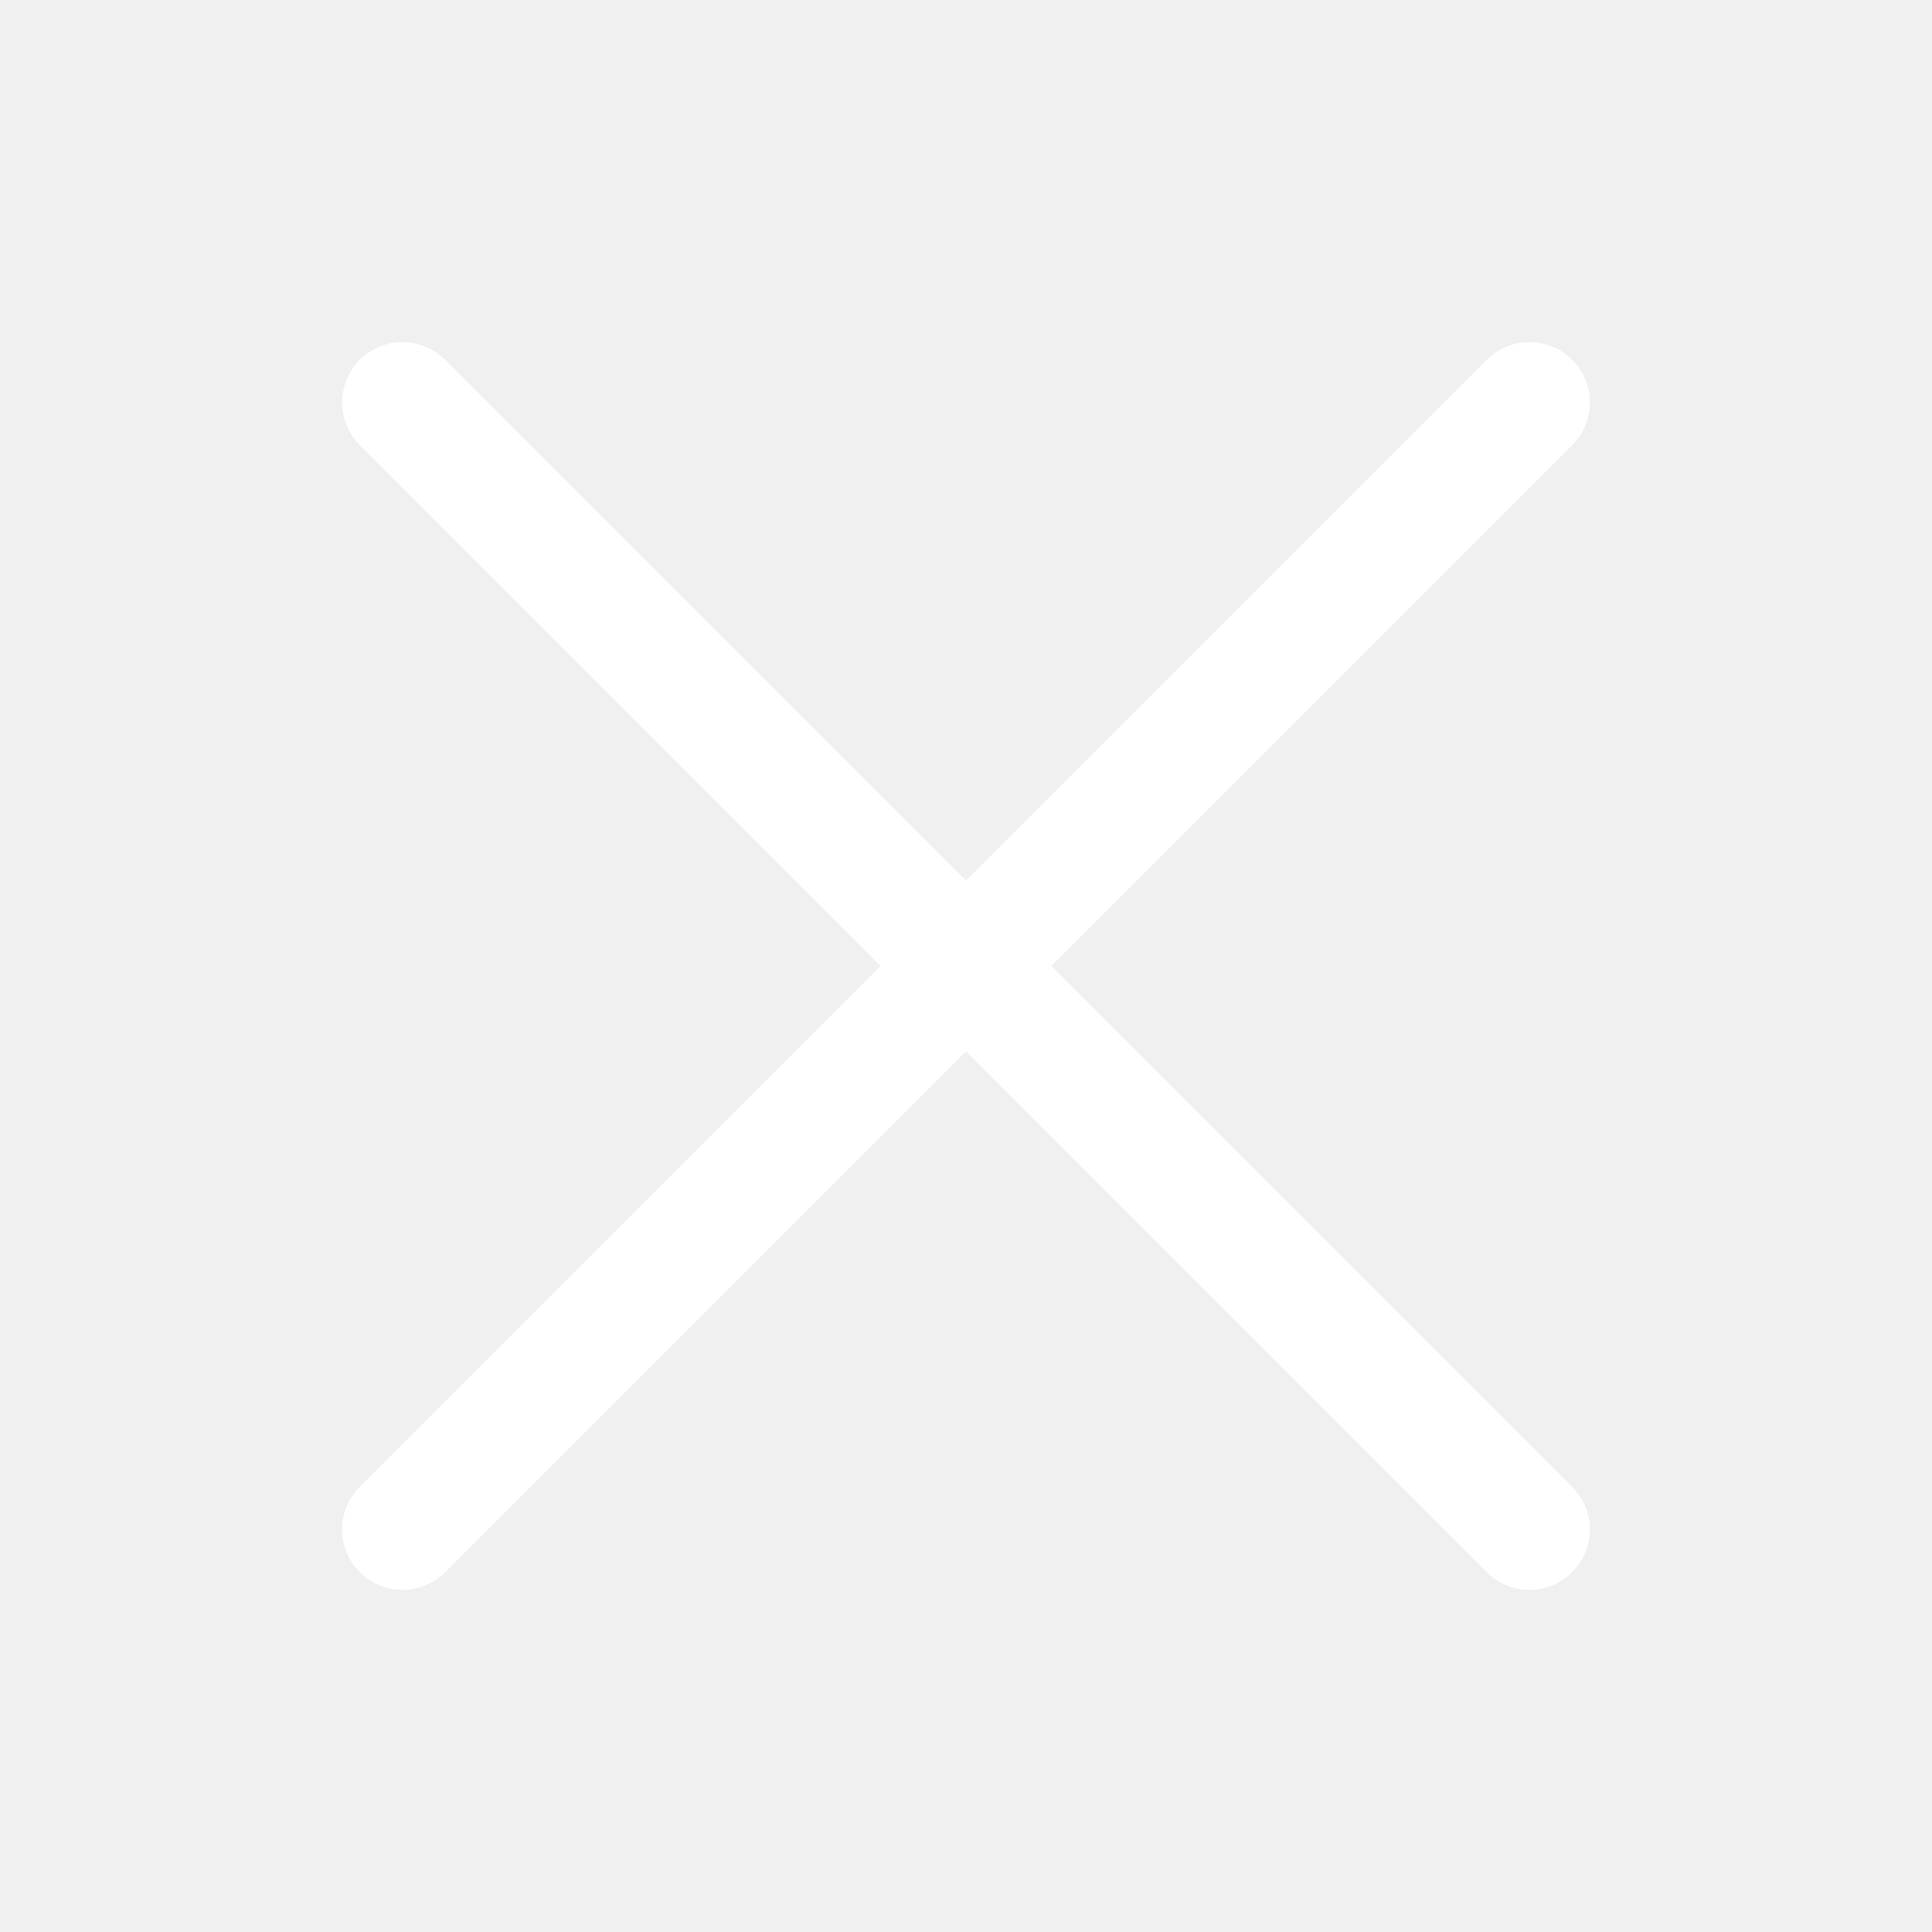
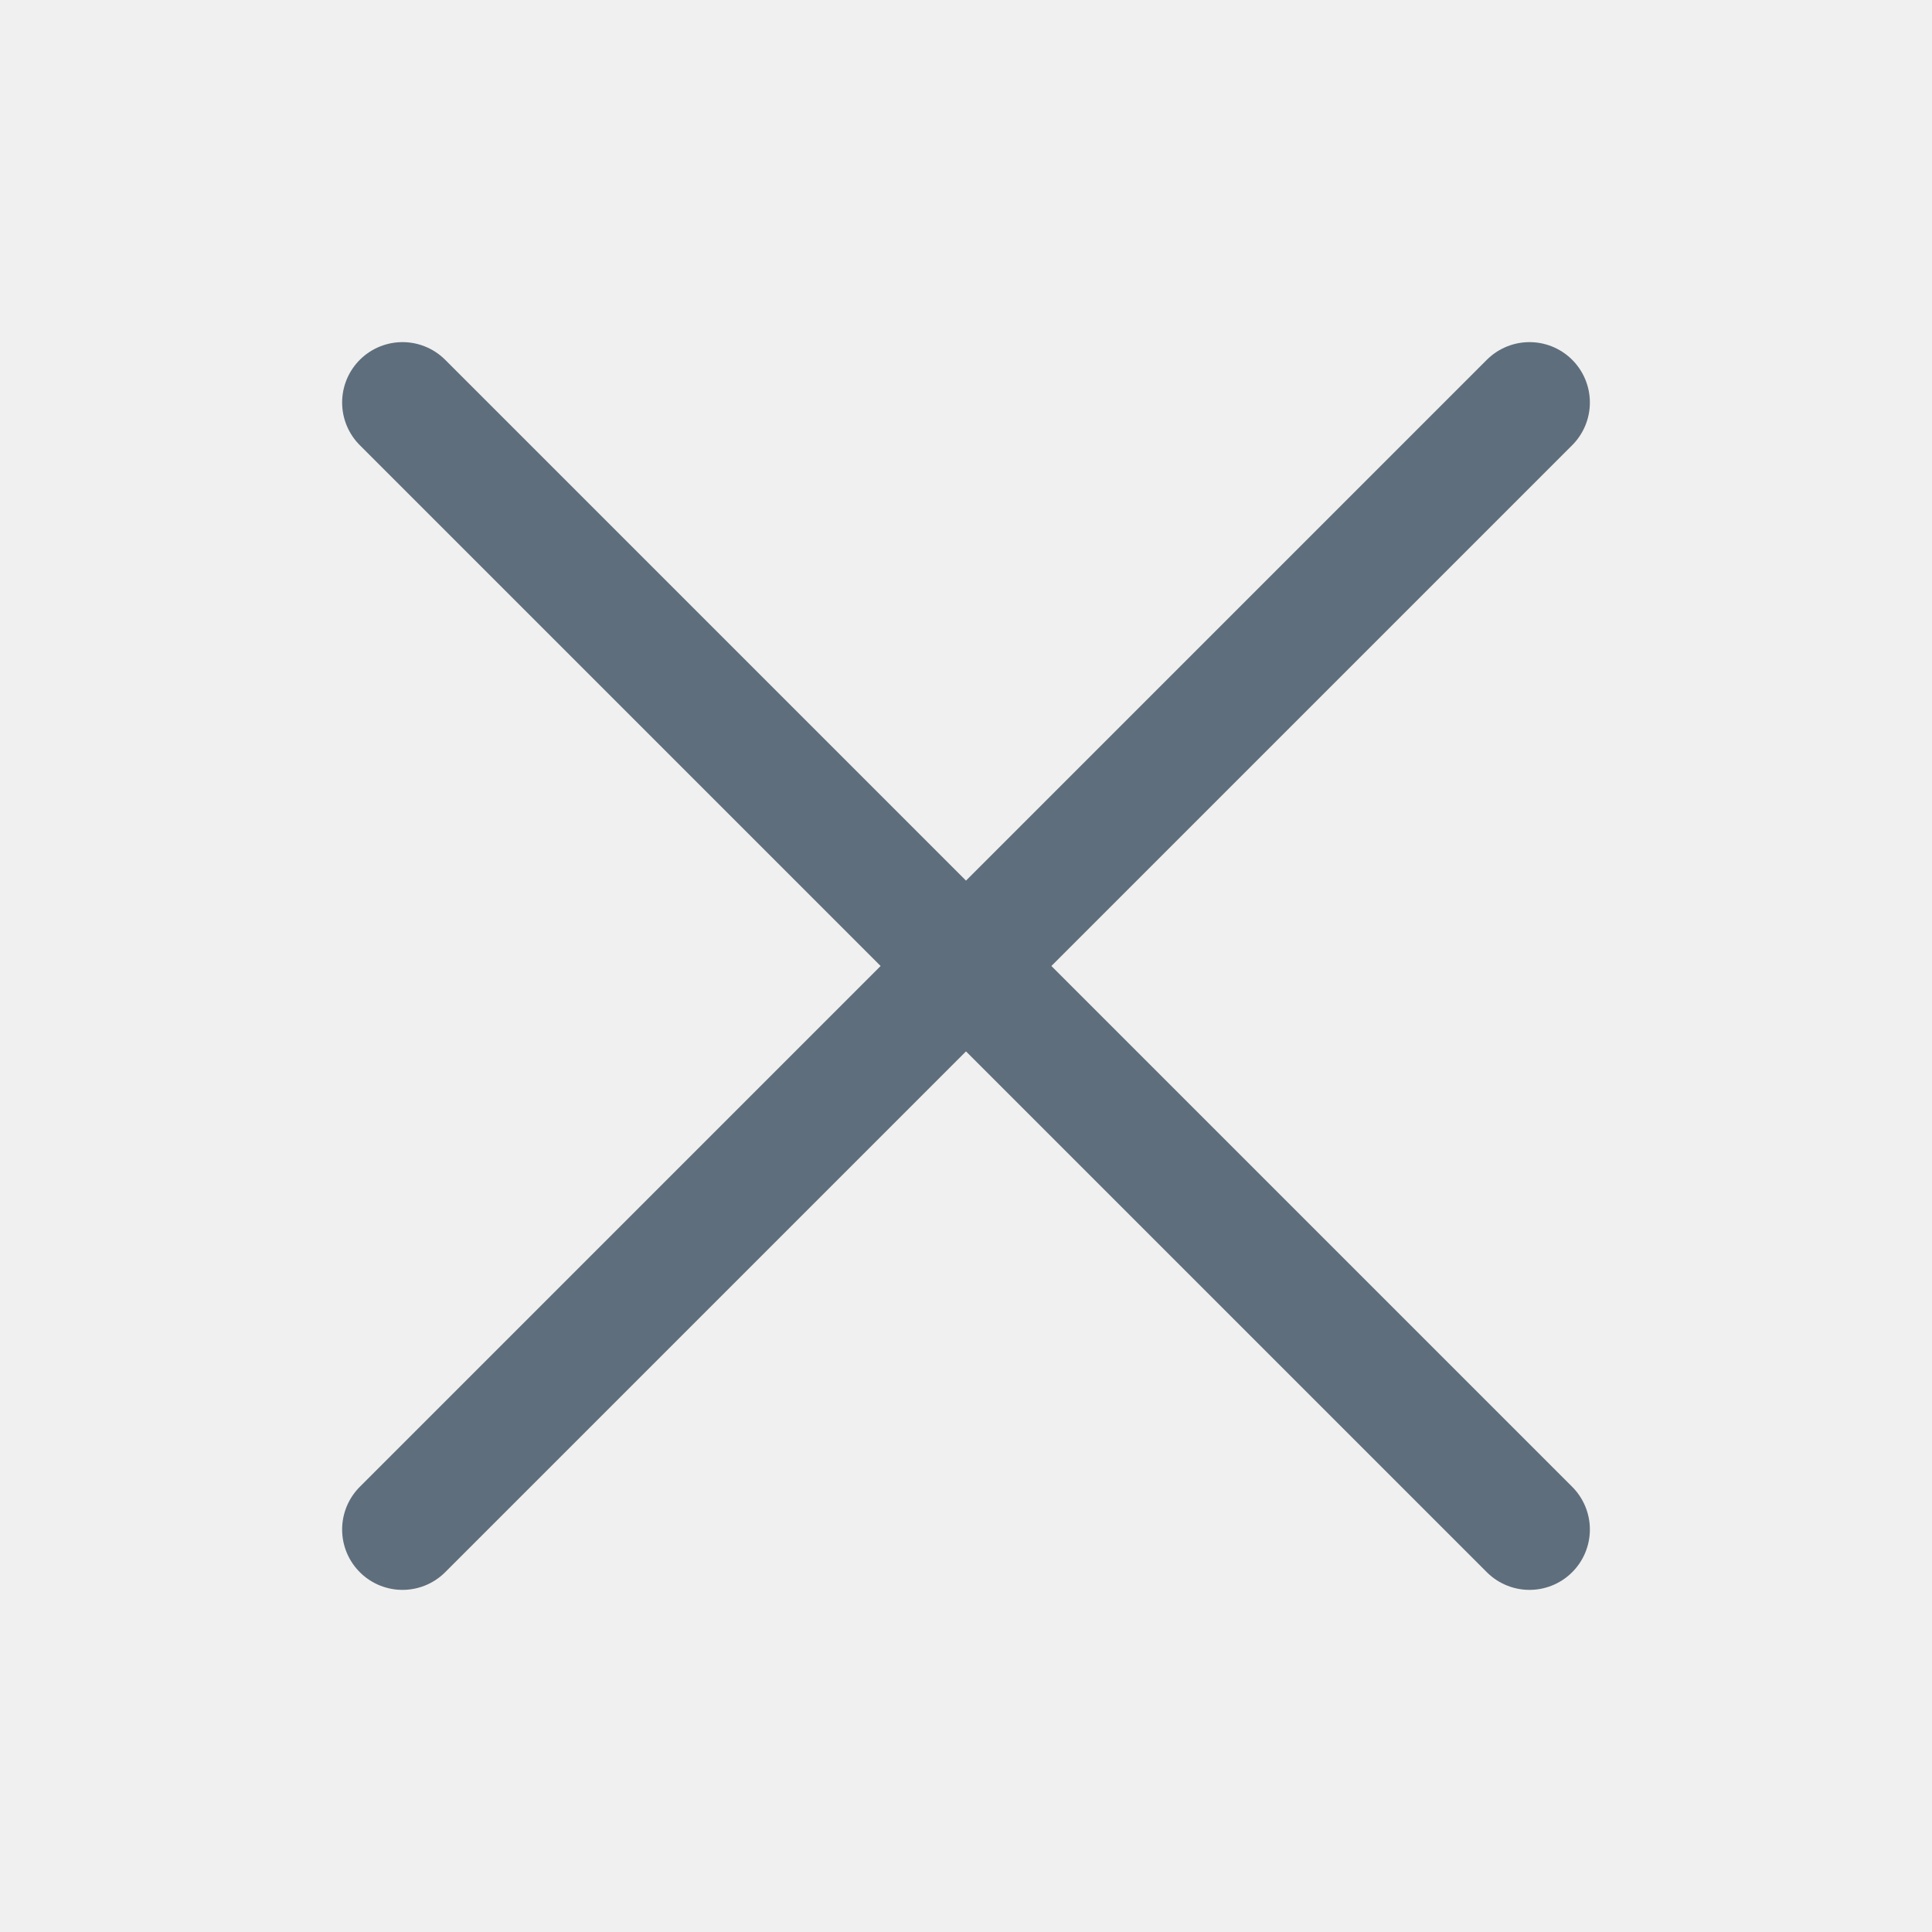
- <svg xmlns="http://www.w3.org/2000/svg" width="32" height="32" viewBox="0 0 24 24">
-   <path fill="none" stroke="white" stroke-linecap="round" stroke-linejoin="round" stroke-width="1.5" d="M19 5L5 19M5 5l14 14" color="currentColor" />
+ <svg xmlns="http://www.w3.org/2000/svg" width="20" height="20" viewBox="0 0 24 24">
+   <path fill="none" stroke="#5f6e7c" stroke-linecap="round" stroke-linejoin="round" stroke-width="1.5" d="M19 5L5 19M5 5l14 14" color="currentColor" />
</svg>
